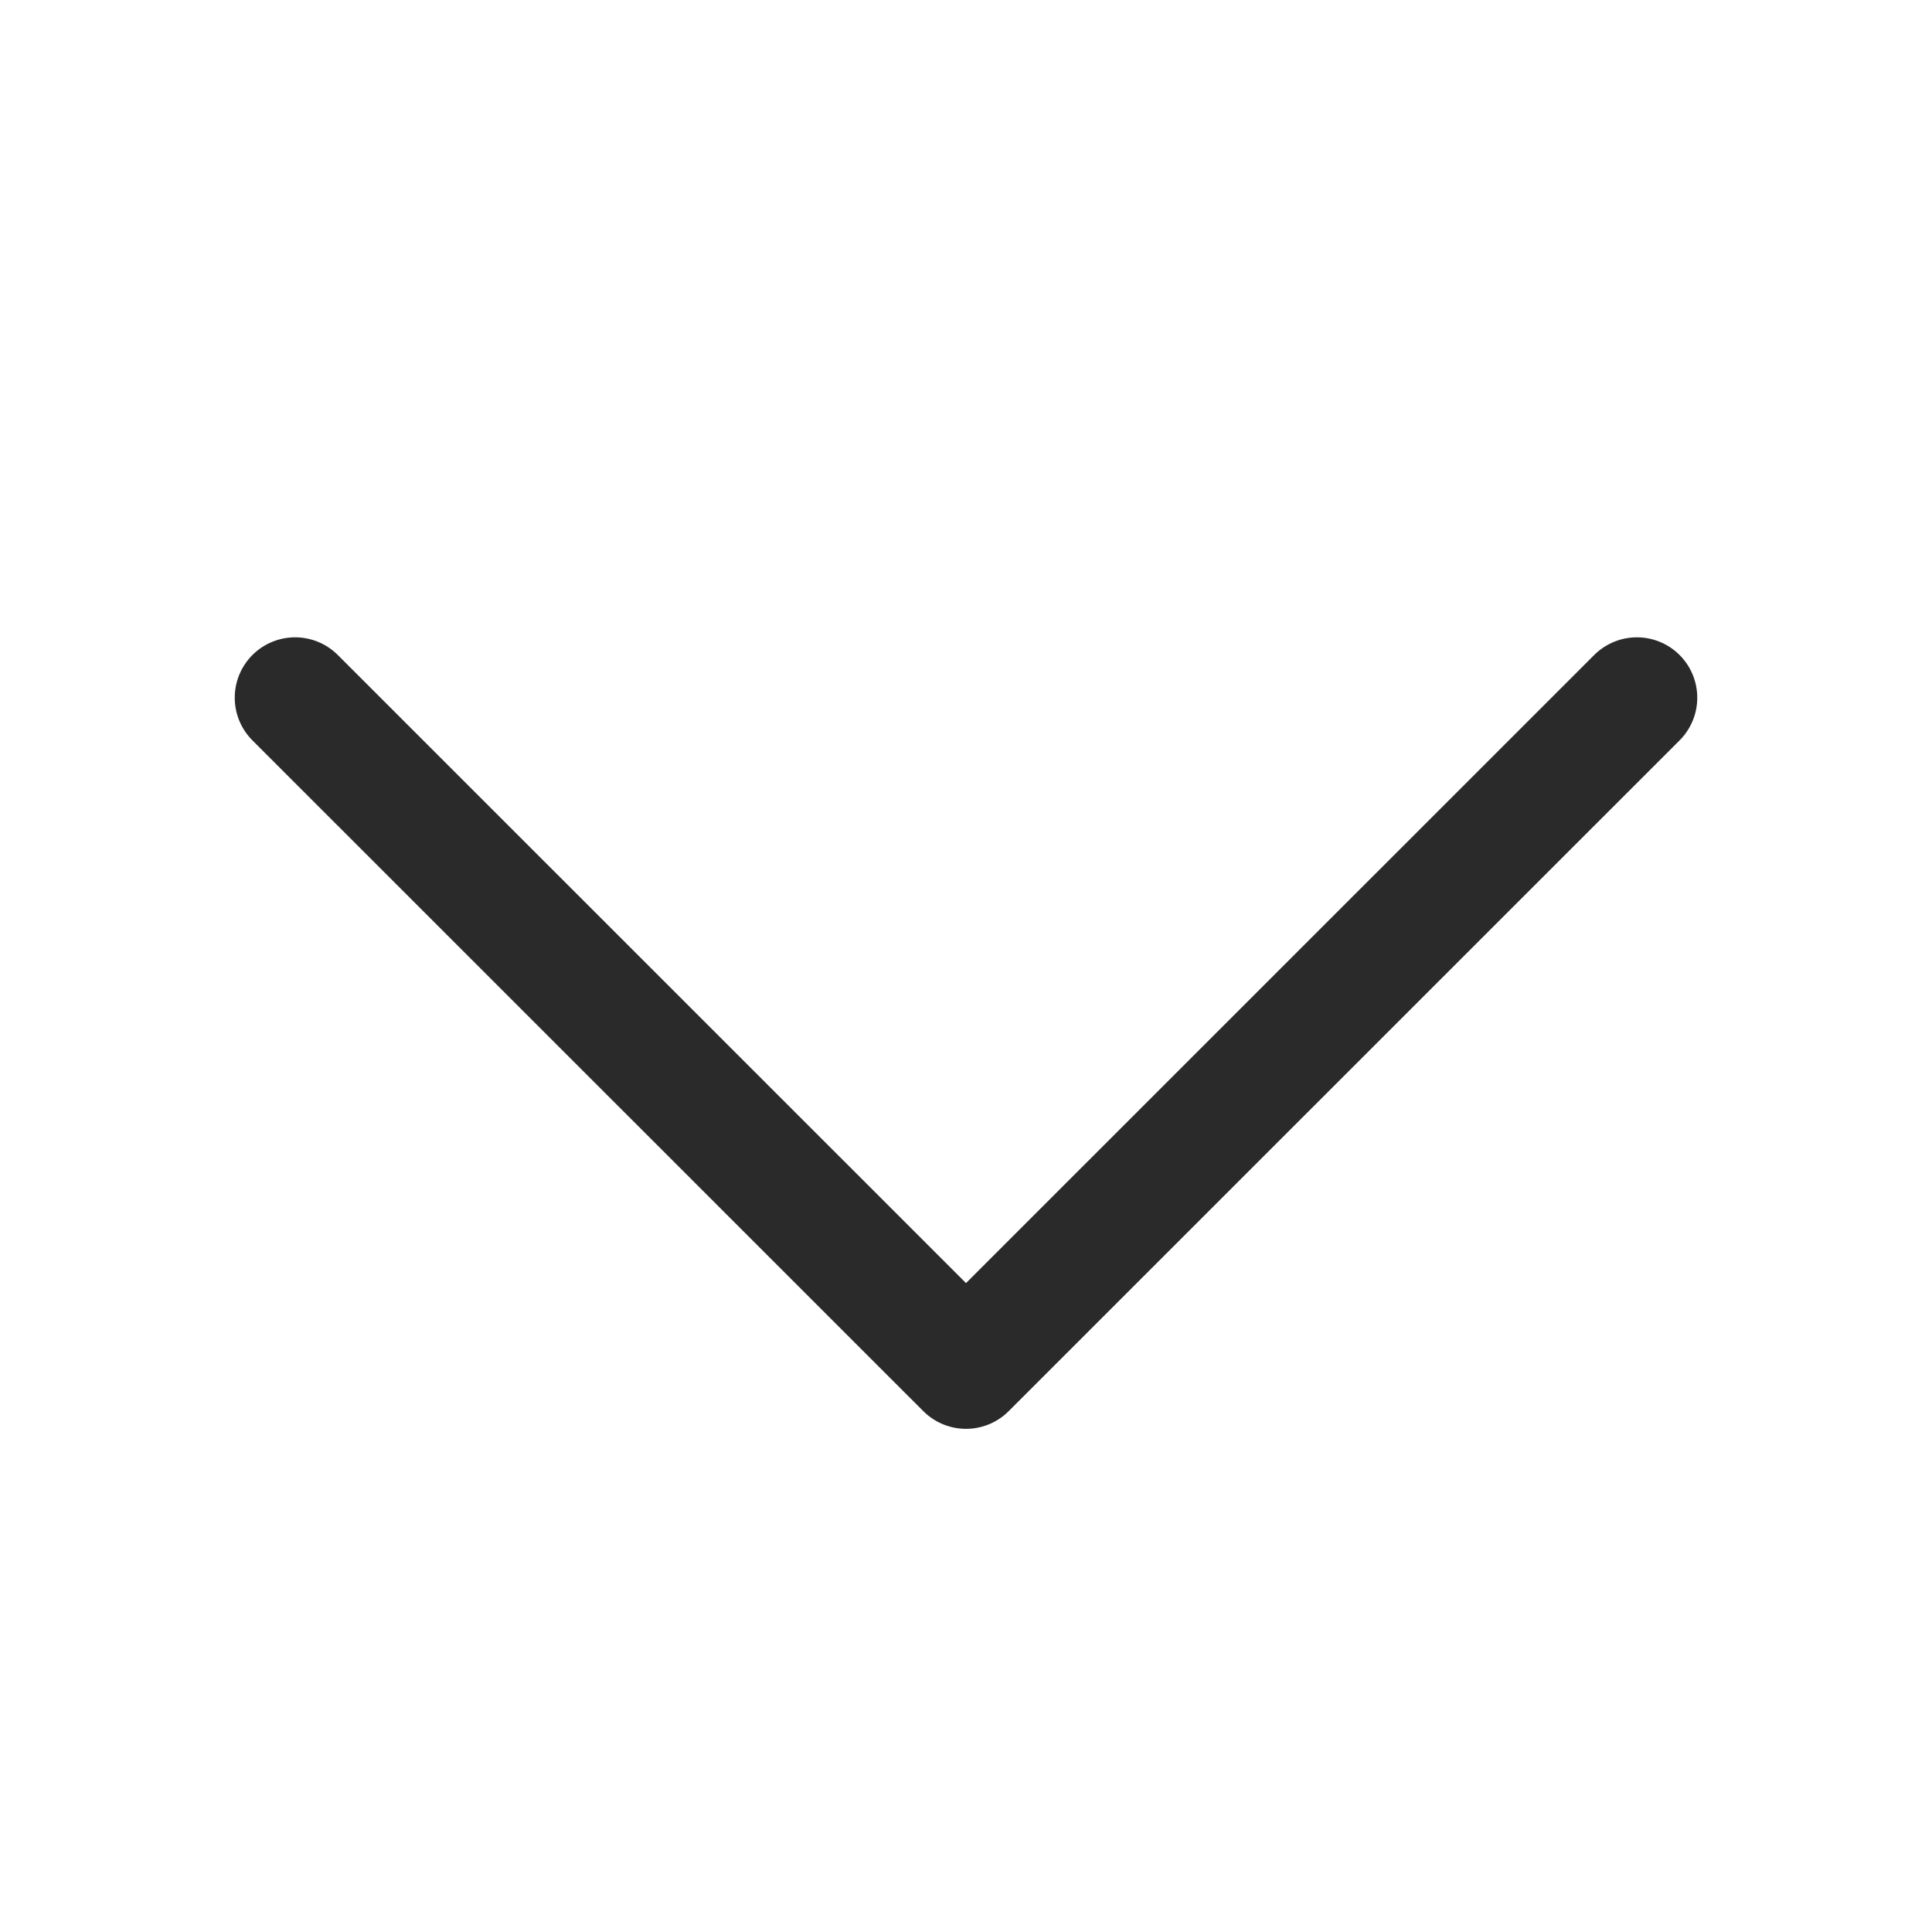
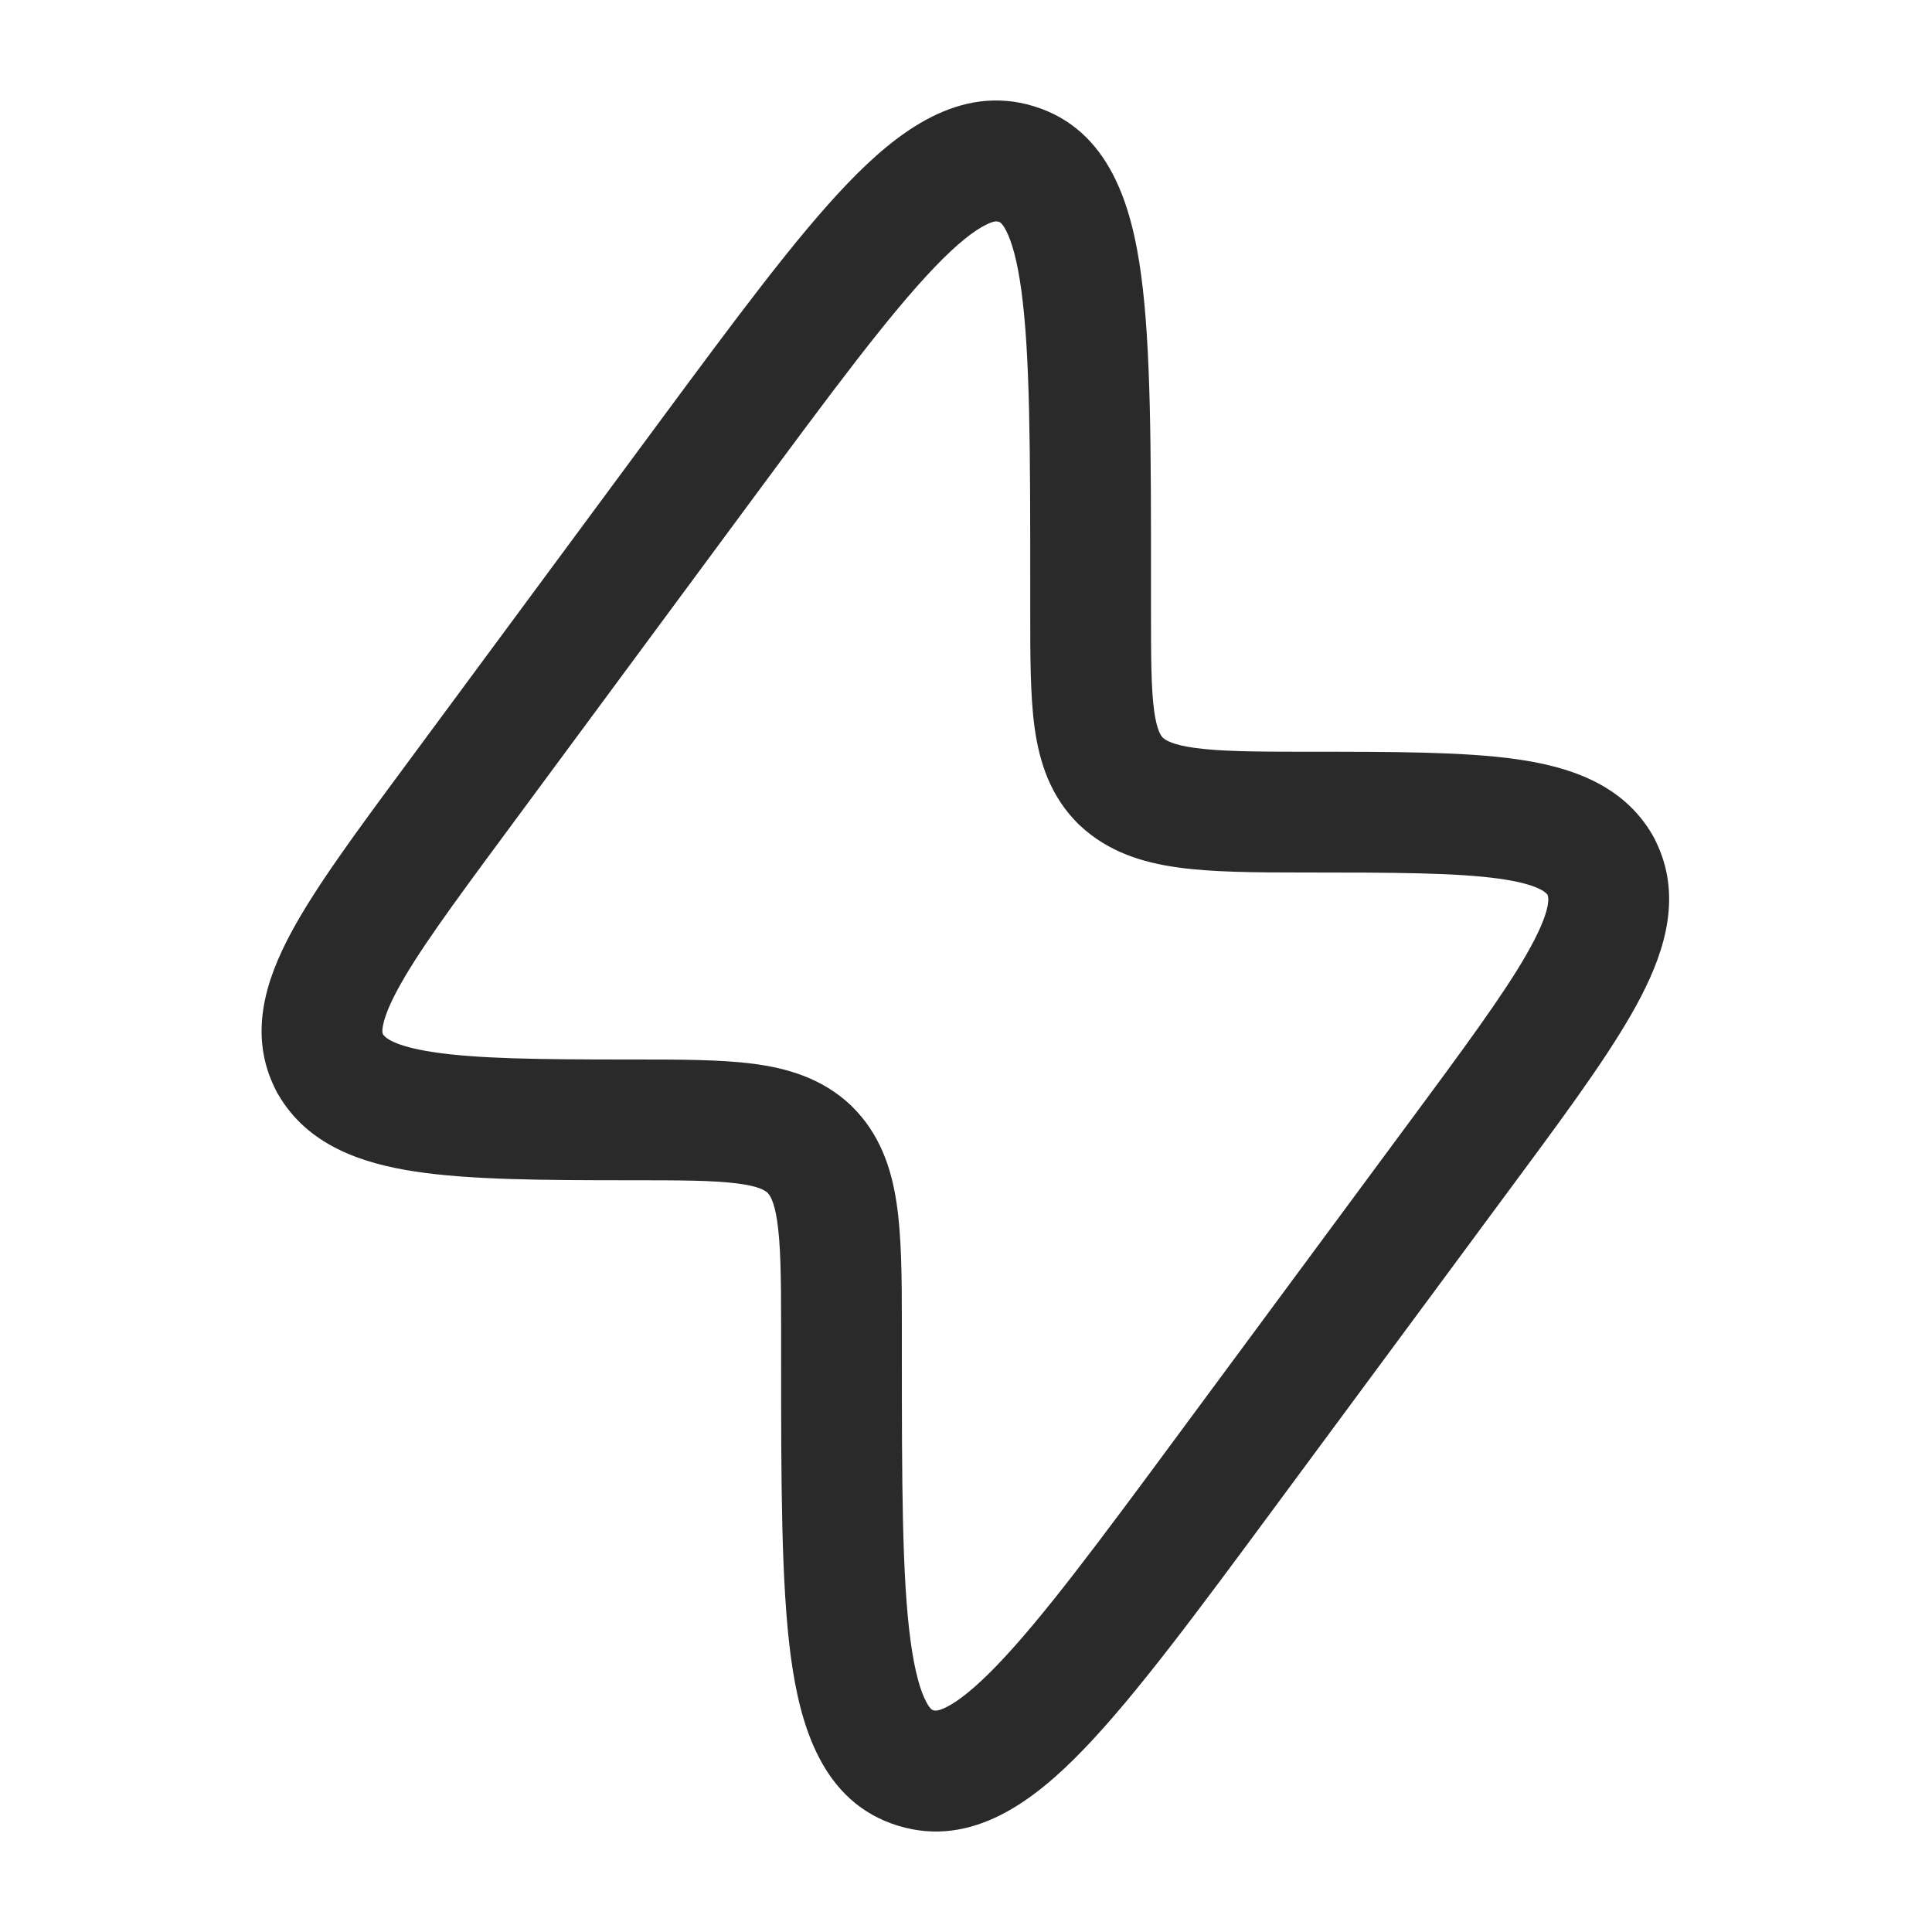
- <svg xmlns="http://www.w3.org/2000/svg" preserveAspectRatio="none" overflow="visible" style="display: block;" width="16" height="16" viewBox="0 0 16 16" fill="none">
-   <g id="Reicon / chevron-down">
-     <path id="Vector" d="M13.556 5.778L8 11.333L2.444 5.778" stroke-linecap="round" stroke-linejoin="round" stroke="#2A2A2A" />
-   </g>
+ <svg xmlns="http://www.w3.org/2000/svg" width="20" height="20" viewBox="0 0 20 20" fill="none">
+   <path fill-rule="evenodd" clip-rule="evenodd" d="M17.107 8.645C16.798 8.11 16.232 7.934 15.691 7.858C15.146 7.782 14.417 7.782 13.536 7.782H13.485C12.96 7.782 12.617 7.777 12.367 7.742C12.141 7.711 12.069 7.664 12.038 7.637C12.016 7.614 11.976 7.559 11.948 7.361C11.916 7.128 11.915 6.809 11.915 6.297V5.985C11.915 4.662 11.915 3.603 11.813 2.847C11.717 2.138 11.49 1.341 10.703 1.1C9.93 0.863 9.282 1.371 8.778 1.895C8.241 2.453 7.604 3.316 6.805 4.396L4.191 7.933C3.682 8.621 3.258 9.195 3.006 9.669C2.752 10.145 2.568 10.709 2.849 11.272L2.85 11.274L2.853 11.28L2.856 11.287L2.86 11.293L2.863 11.3L2.867 11.307L2.87 11.313L2.874 11.32L2.877 11.325L2.879 11.328C3.185 11.858 3.749 12.044 4.294 12.127C4.856 12.213 5.606 12.218 6.515 12.218C7.046 12.218 7.384 12.219 7.632 12.251C7.852 12.279 7.917 12.322 7.945 12.347C7.97 12.373 8.014 12.434 8.045 12.639C8.08 12.873 8.086 13.197 8.086 13.703L8.086 14.015C8.086 15.338 8.086 16.398 8.187 17.153C8.283 17.862 8.51 18.659 9.297 18.9C10.07 19.137 10.718 18.629 11.222 18.105C11.759 17.547 12.397 16.684 13.195 15.604L15.778 12.11C16.304 11.399 16.736 10.804 16.991 10.31C17.241 9.826 17.415 9.258 17.136 8.7L17.135 8.698L17.133 8.692L17.129 8.685L17.126 8.679L17.122 8.672L17.118 8.665L17.115 8.659L17.111 8.652L17.108 8.647L17.107 8.645ZM9.679 2.762C9.206 3.254 8.616 4.049 7.779 5.181L5.227 8.634C4.679 9.375 4.313 9.874 4.109 10.257C4.01 10.443 3.973 10.56 3.962 10.632C3.955 10.675 3.959 10.695 3.965 10.708C3.985 10.738 4.072 10.829 4.483 10.891C4.931 10.96 5.575 10.968 6.515 10.968H6.553C7.034 10.968 7.453 10.968 7.79 11.011C8.151 11.057 8.51 11.162 8.807 11.441L8.812 11.446L8.816 11.45C9.108 11.736 9.227 12.091 9.281 12.452C9.333 12.797 9.336 13.222 9.336 13.703L9.336 13.961C9.336 15.35 9.337 16.325 9.426 16.986C9.471 17.316 9.53 17.509 9.588 17.617C9.63 17.698 9.655 17.703 9.662 17.705L9.663 17.705L9.665 17.705C9.673 17.708 9.704 17.719 9.799 17.671C9.917 17.612 10.086 17.483 10.322 17.238C10.795 16.747 11.385 15.951 12.221 14.819L14.773 11.367C15.318 10.629 15.681 10.123 15.88 9.737C16.051 9.406 16.032 9.294 16.021 9.264C16.002 9.237 15.918 9.152 15.518 9.096C15.071 9.034 14.43 9.032 13.485 9.032C12.983 9.032 12.547 9.029 12.195 8.98C11.831 8.93 11.471 8.82 11.177 8.543L11.172 8.539L11.167 8.534C10.873 8.245 10.76 7.891 10.71 7.532C10.665 7.204 10.665 6.797 10.665 6.338V6.039C10.665 4.65 10.663 3.676 10.574 3.014C10.53 2.685 10.47 2.491 10.413 2.383C10.37 2.302 10.345 2.297 10.338 2.296L10.337 2.295L10.336 2.295C10.327 2.292 10.296 2.281 10.202 2.329C10.083 2.389 9.914 2.517 9.679 2.762Z" fill="#2A2A2A" />
</svg>
